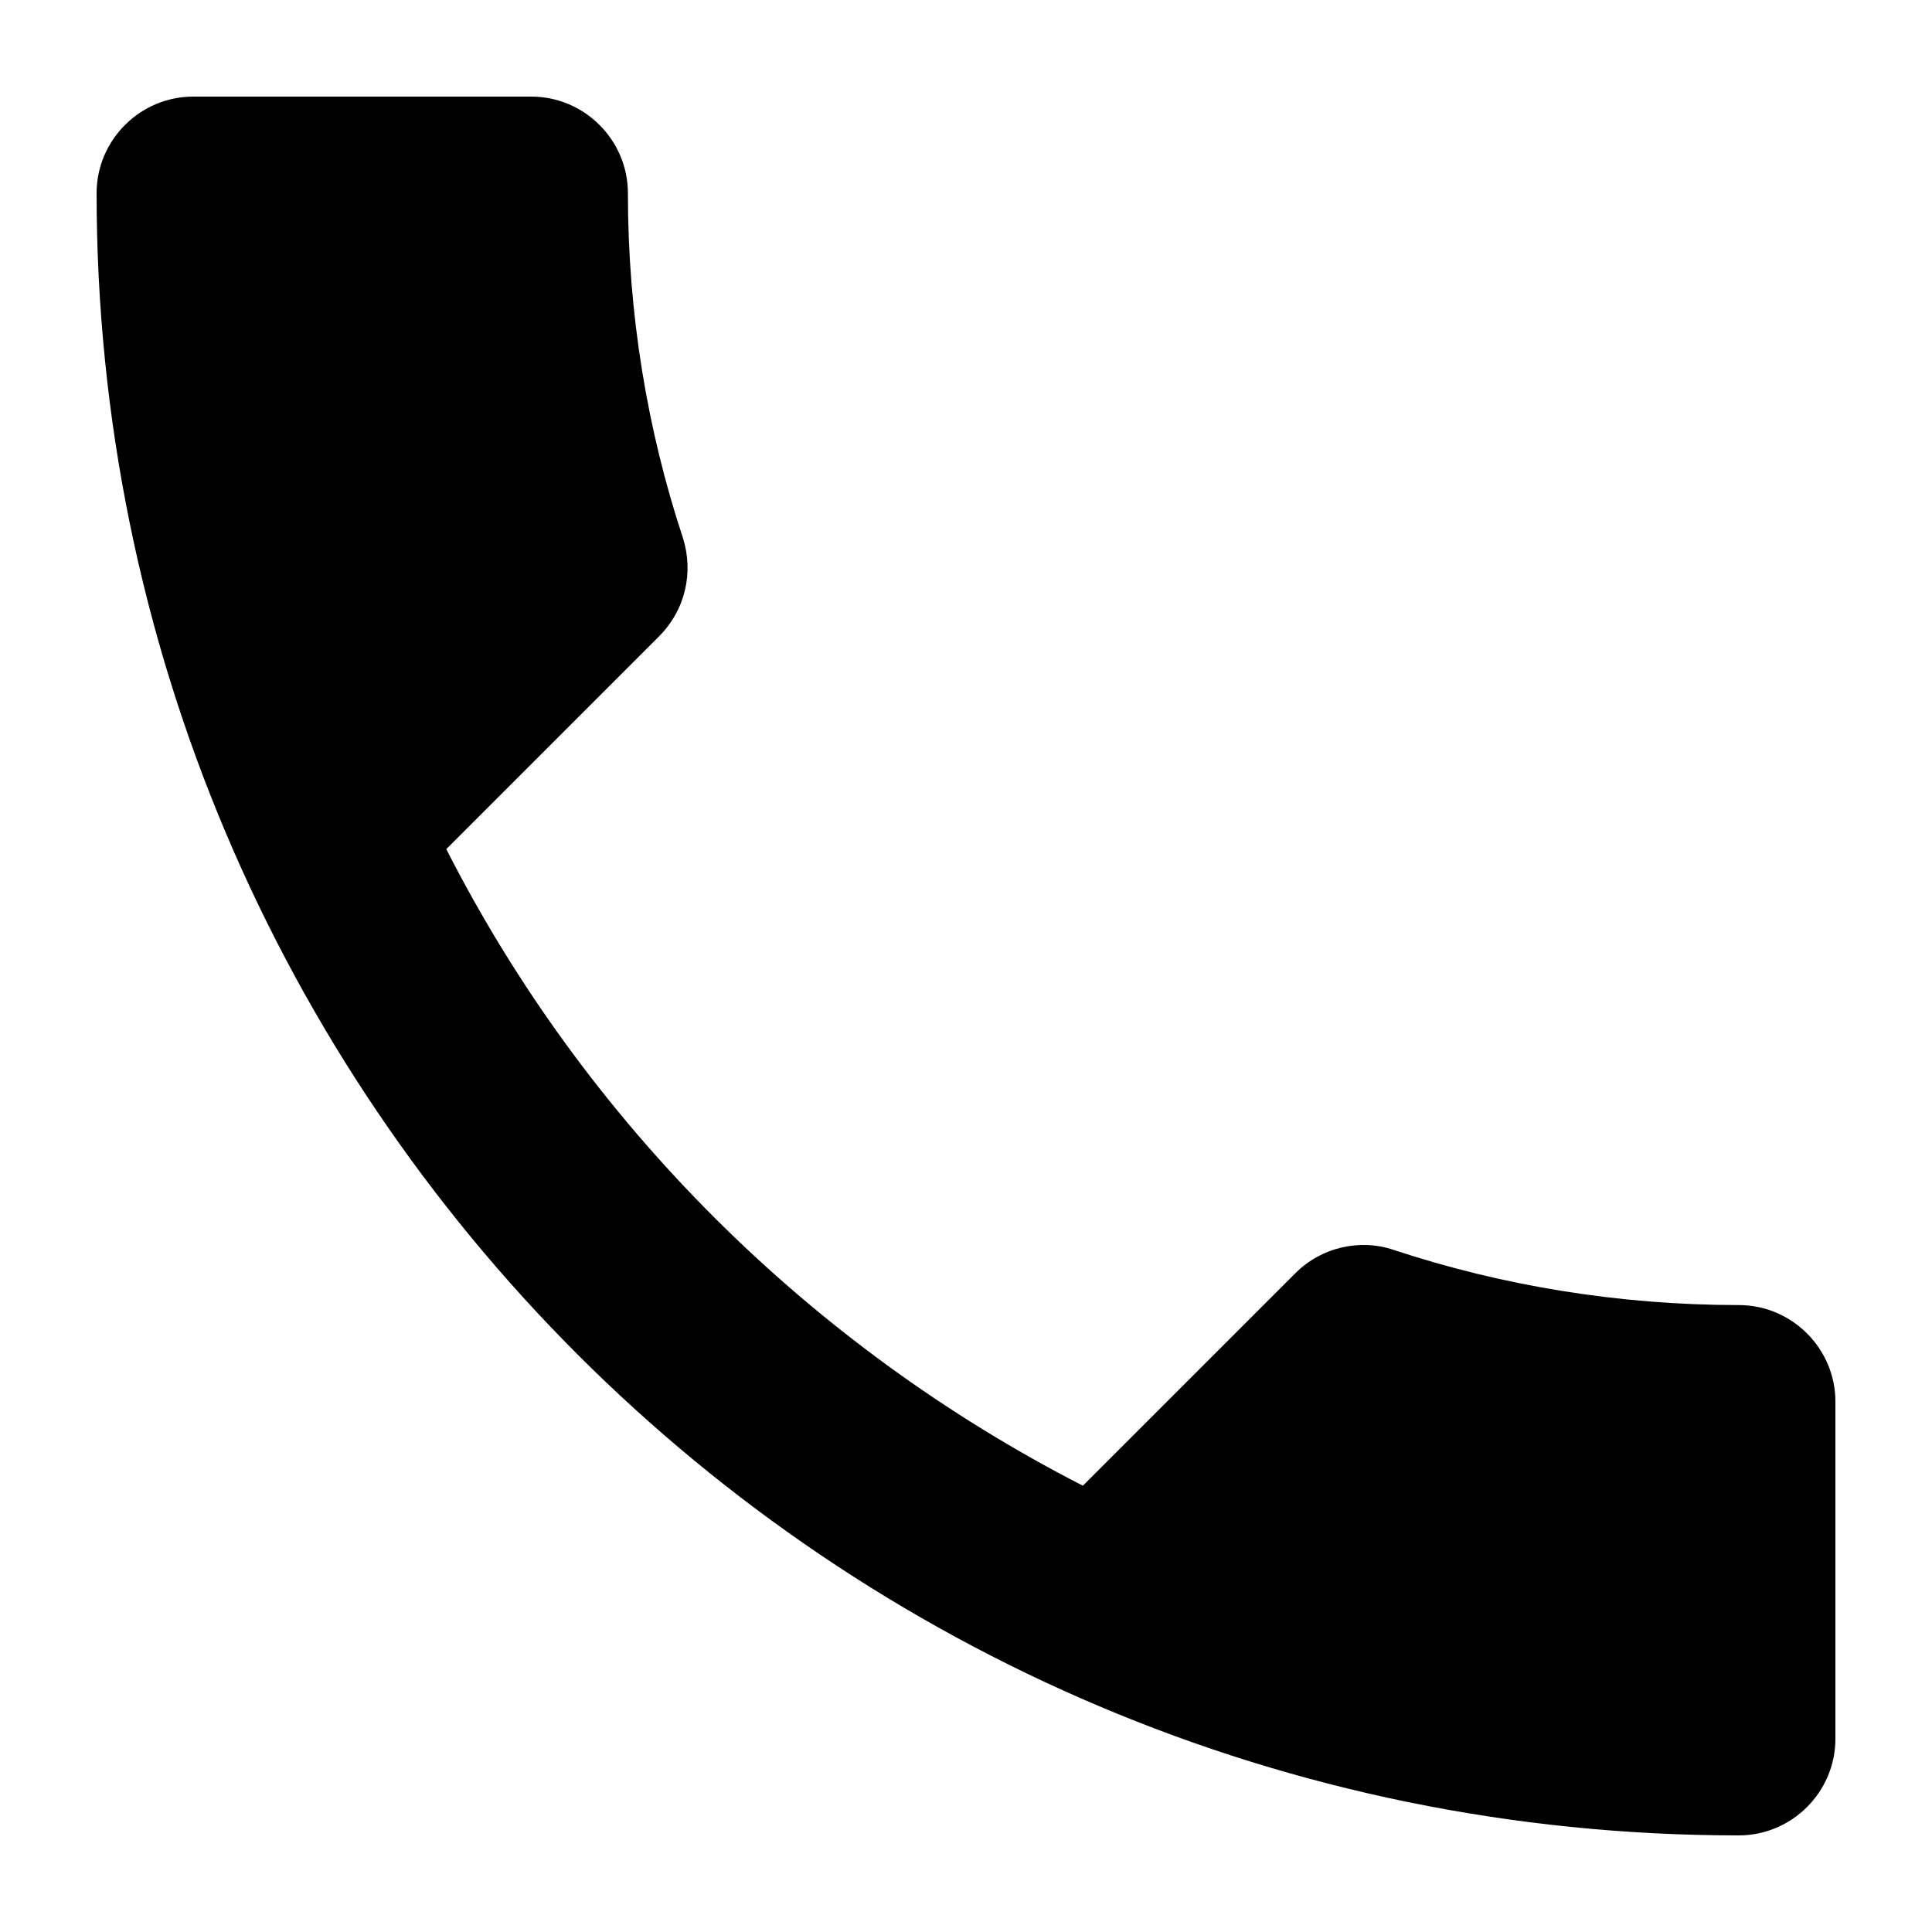
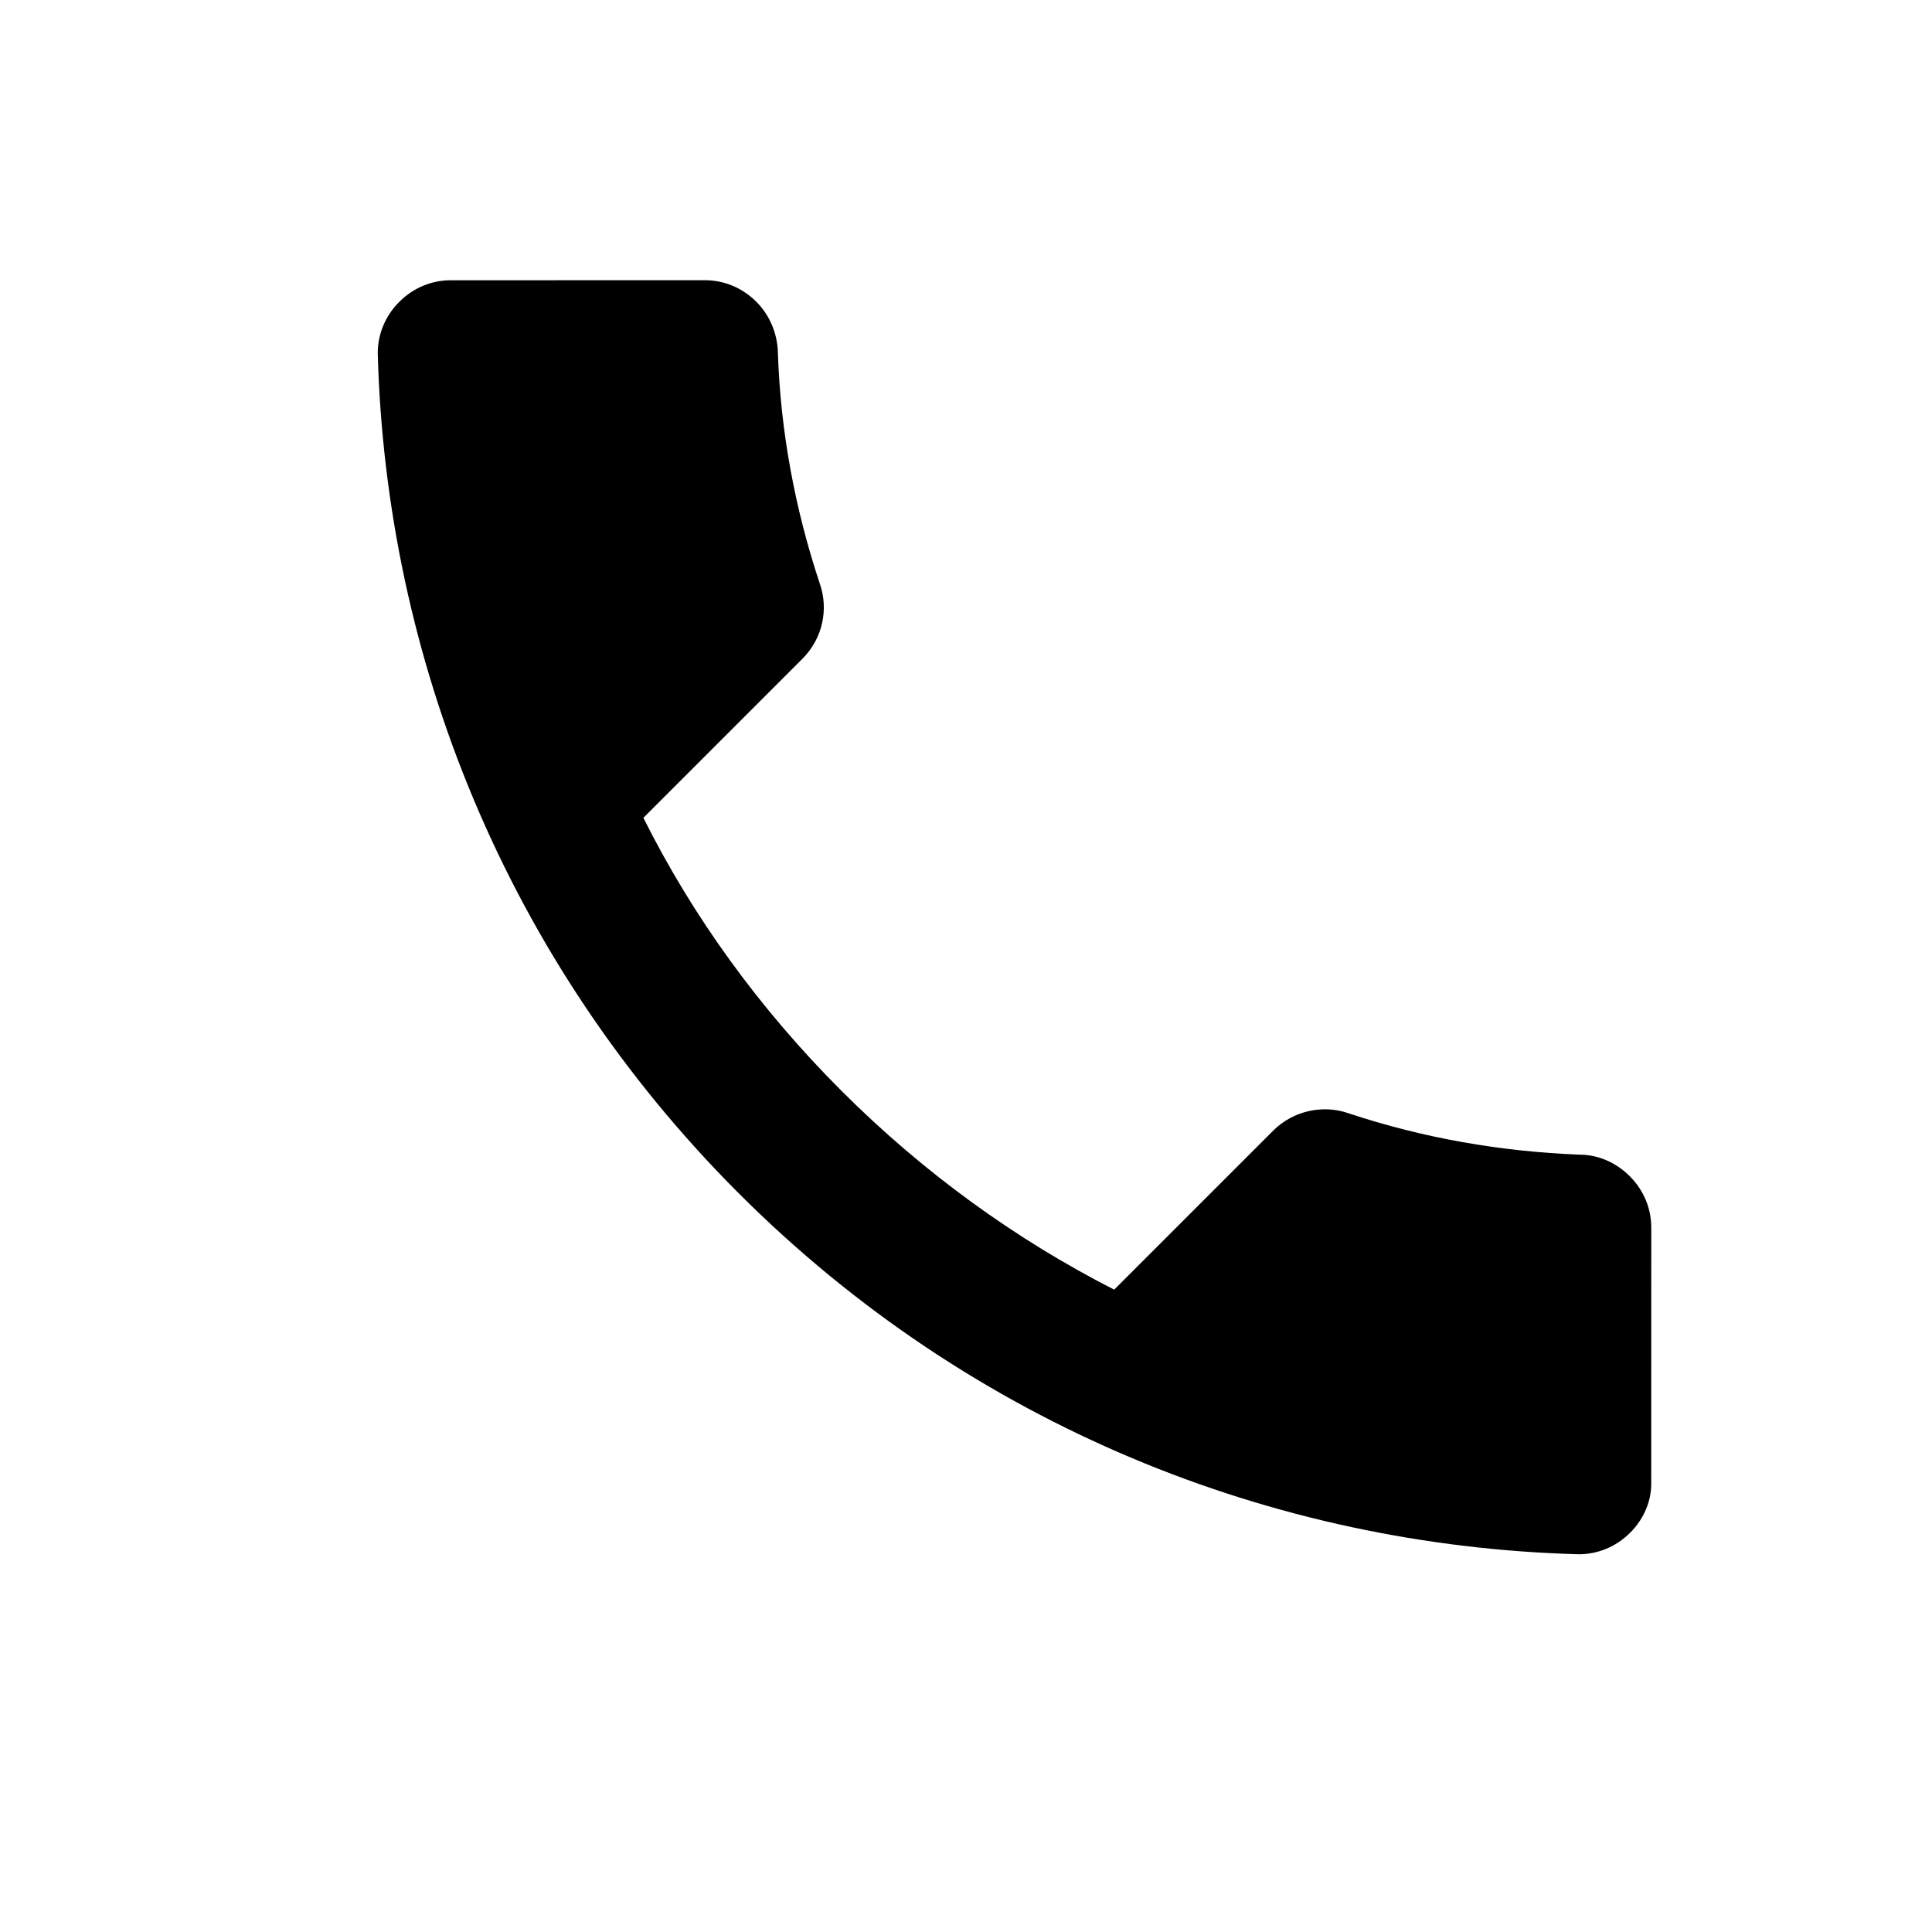
<svg xmlns="http://www.w3.org/2000/svg" width="1000" height="1000" version="1.1" id="svg8">
  <defs id="defs5498" />
-   <path style="fill:#000000;fill-opacity:1;fill-rule:nonzero;stroke:none" d="M 231,439.5 C 303,581 419,696.5 560.5,769 l 110,-110 c 13.5,-13.5 33.5,-18 51,-12 56,18.5 116.5,28.5 178.5,28.5 27.5,0 50,22.5 50,50 V 900 c 0,27.5 -22.5,50 -50,50 C 430.5,950 50,569.5 50,100 50,72.5 72.5,50 100,50 h 175 c 27.5,0 50,22.5 50,50 0,62.5 10,122.5 28.5,178.5 5.5,17.5 1.5,37 -12.5,51 z m 0,0" id="path6" />
+   <path style="fill:#000000;fill-opacity:1;fill-rule:nonzero;stroke:none" d="m 435.468,564.532 c 42.473,42.473 90.261,76.981 141.234,102.989 l 82.323,-82.323 c 10.355,-10.355 25.757,-13.543 38.767,-9.035 39.026,13.001 79.381,19.901 119.739,21.484 9.557,0 18.852,3.98 26.019,11.148 7.433,7.433 11.148,16.993 11.145,26.547 l -0.025,131.696 c 0.265,9.292 -3.455,18.852 -10.888,26.284 -7.436,7.436 -16.995,11.156 -26.555,11.159 C 659.513,800.261 502.875,738.16 382.358,617.642 261.84,497.125 199.739,340.487 195.519,182.774 c 0.003,-9.56 3.723,-19.119 11.159,-26.555 7.433,-7.433 16.993,-11.153 26.552,-11.156 l 131.693,-0.022 c 9.554,-0.003 19.114,3.712 26.547,11.145 7.168,7.168 10.883,16.727 11.148,26.019 1.318,40.623 8.748,80.978 21.749,120.004 4.511,13.012 1.588,28.143 -9.035,38.767 l -82.323,82.323 c 25.478,50.972 59.985,98.76 102.459,141.234 z m 0,0" id="path6" />
</svg>
